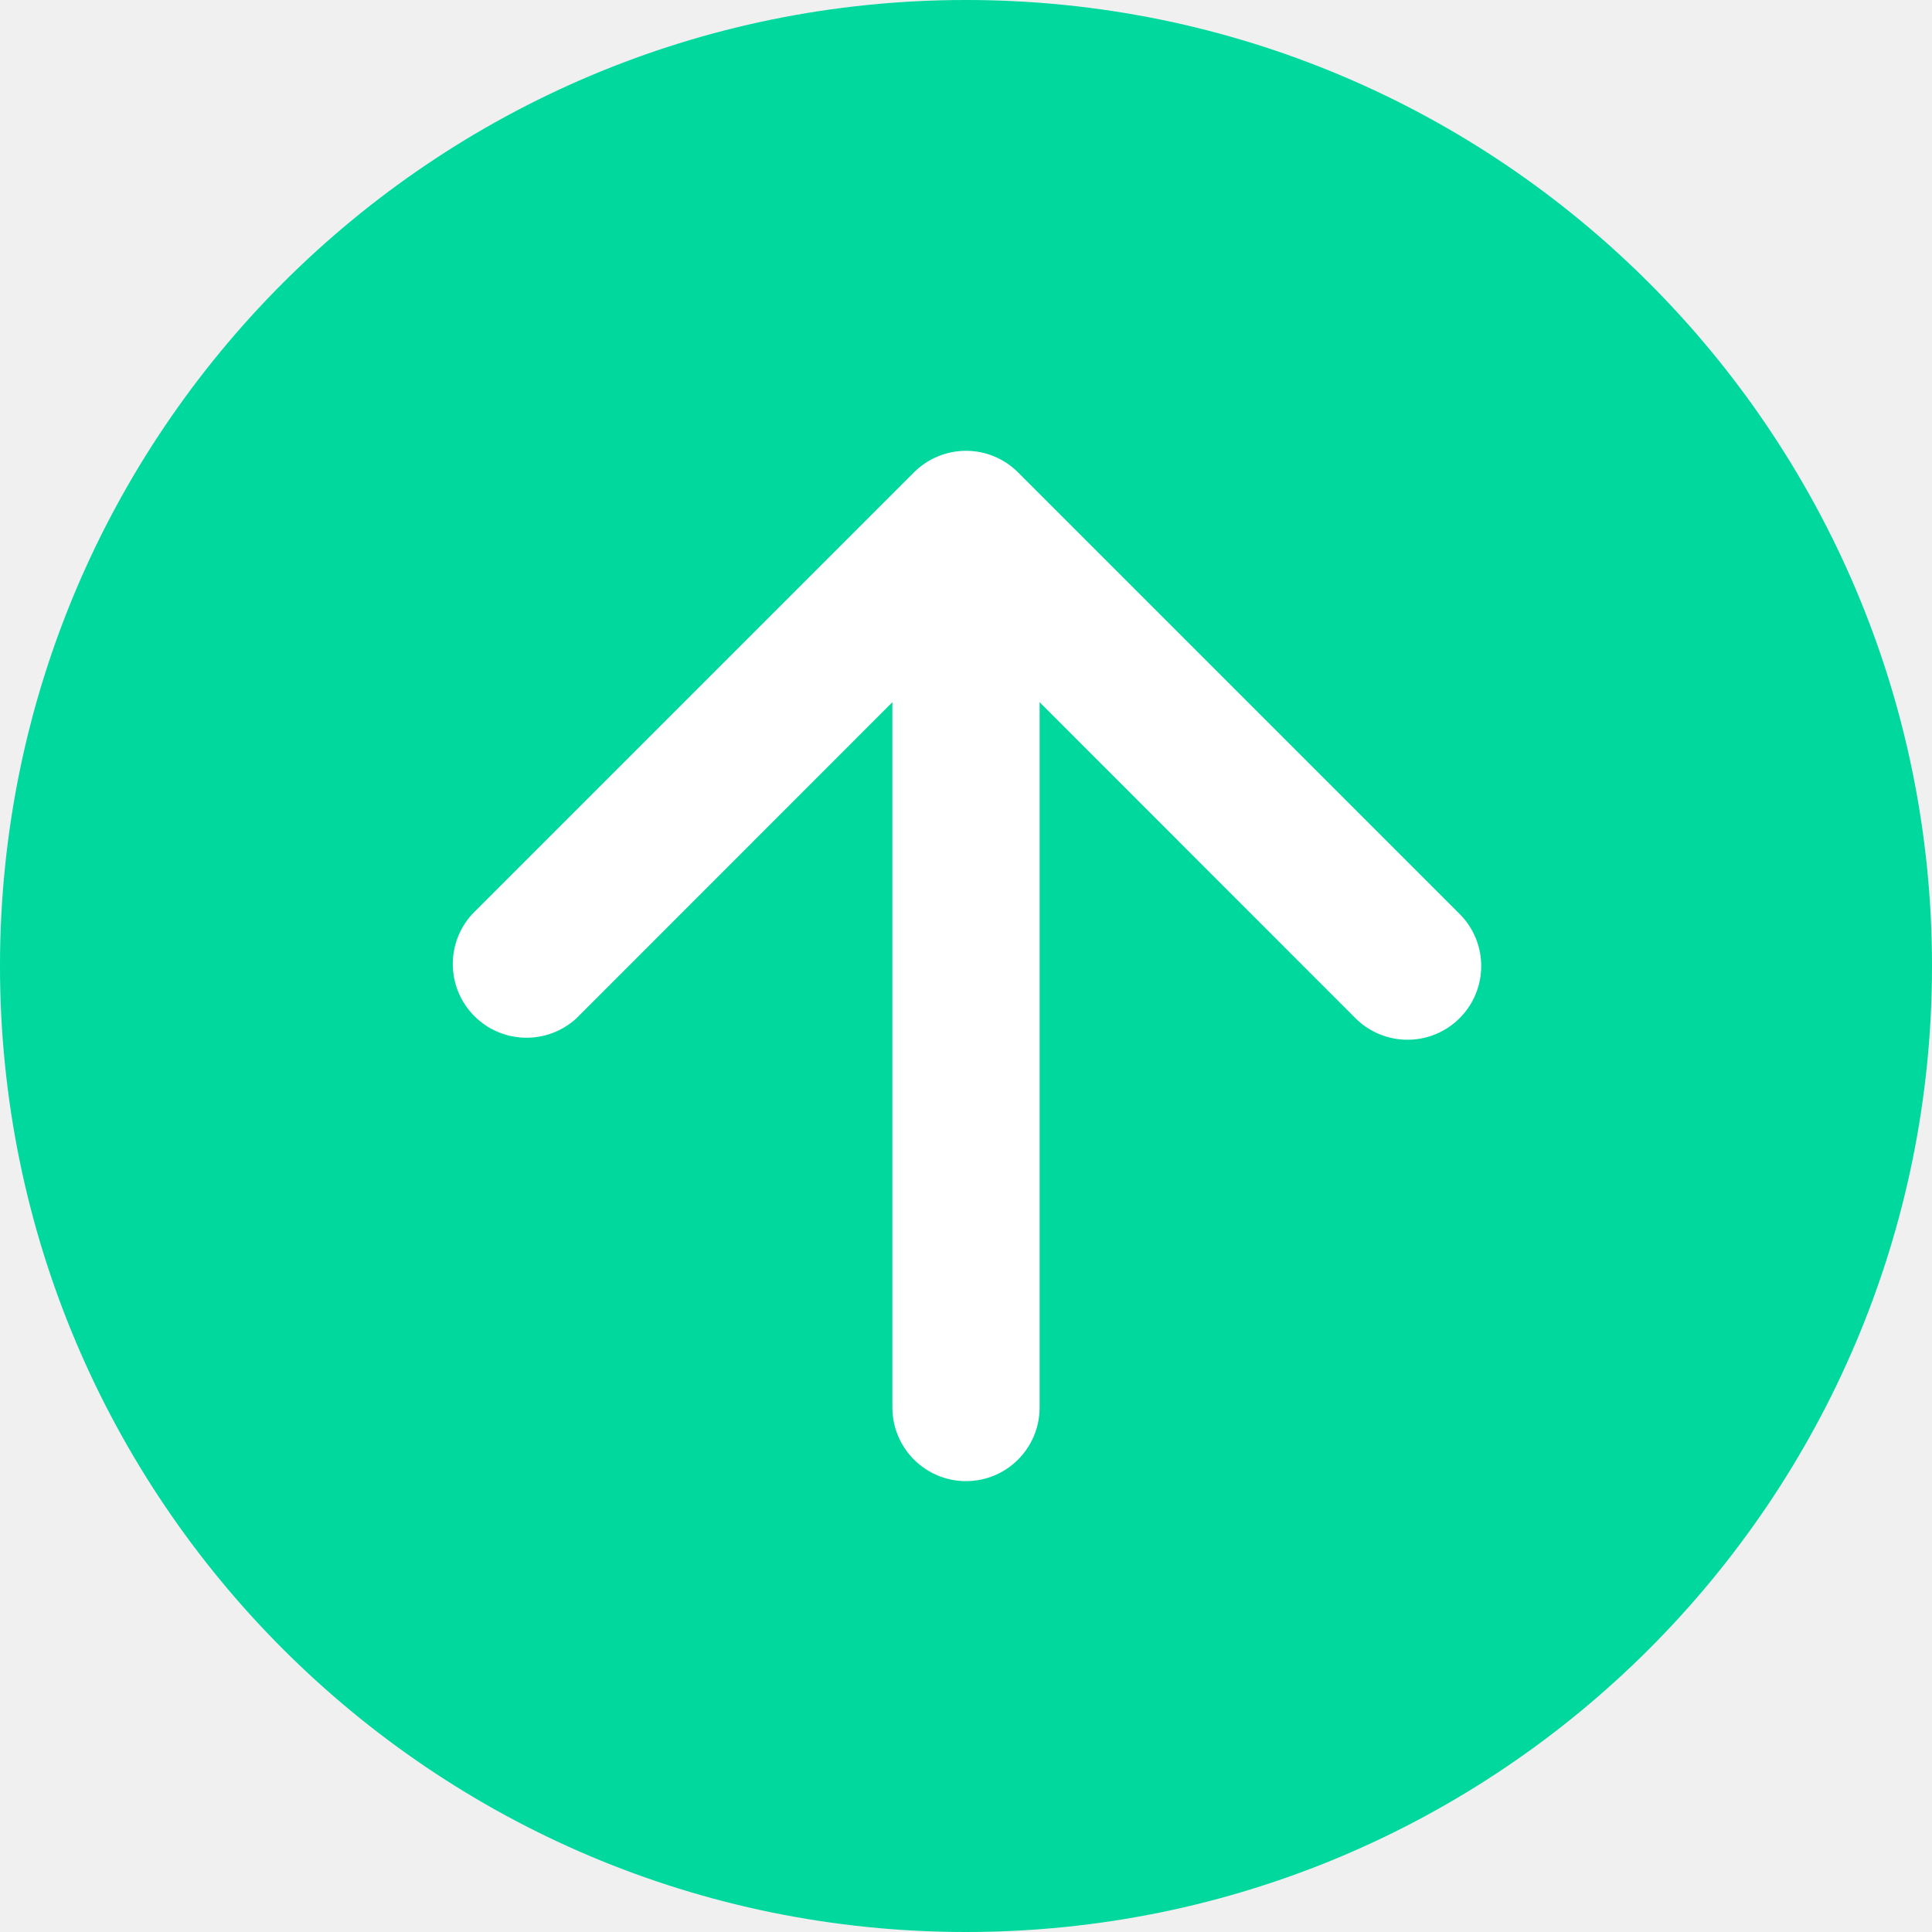
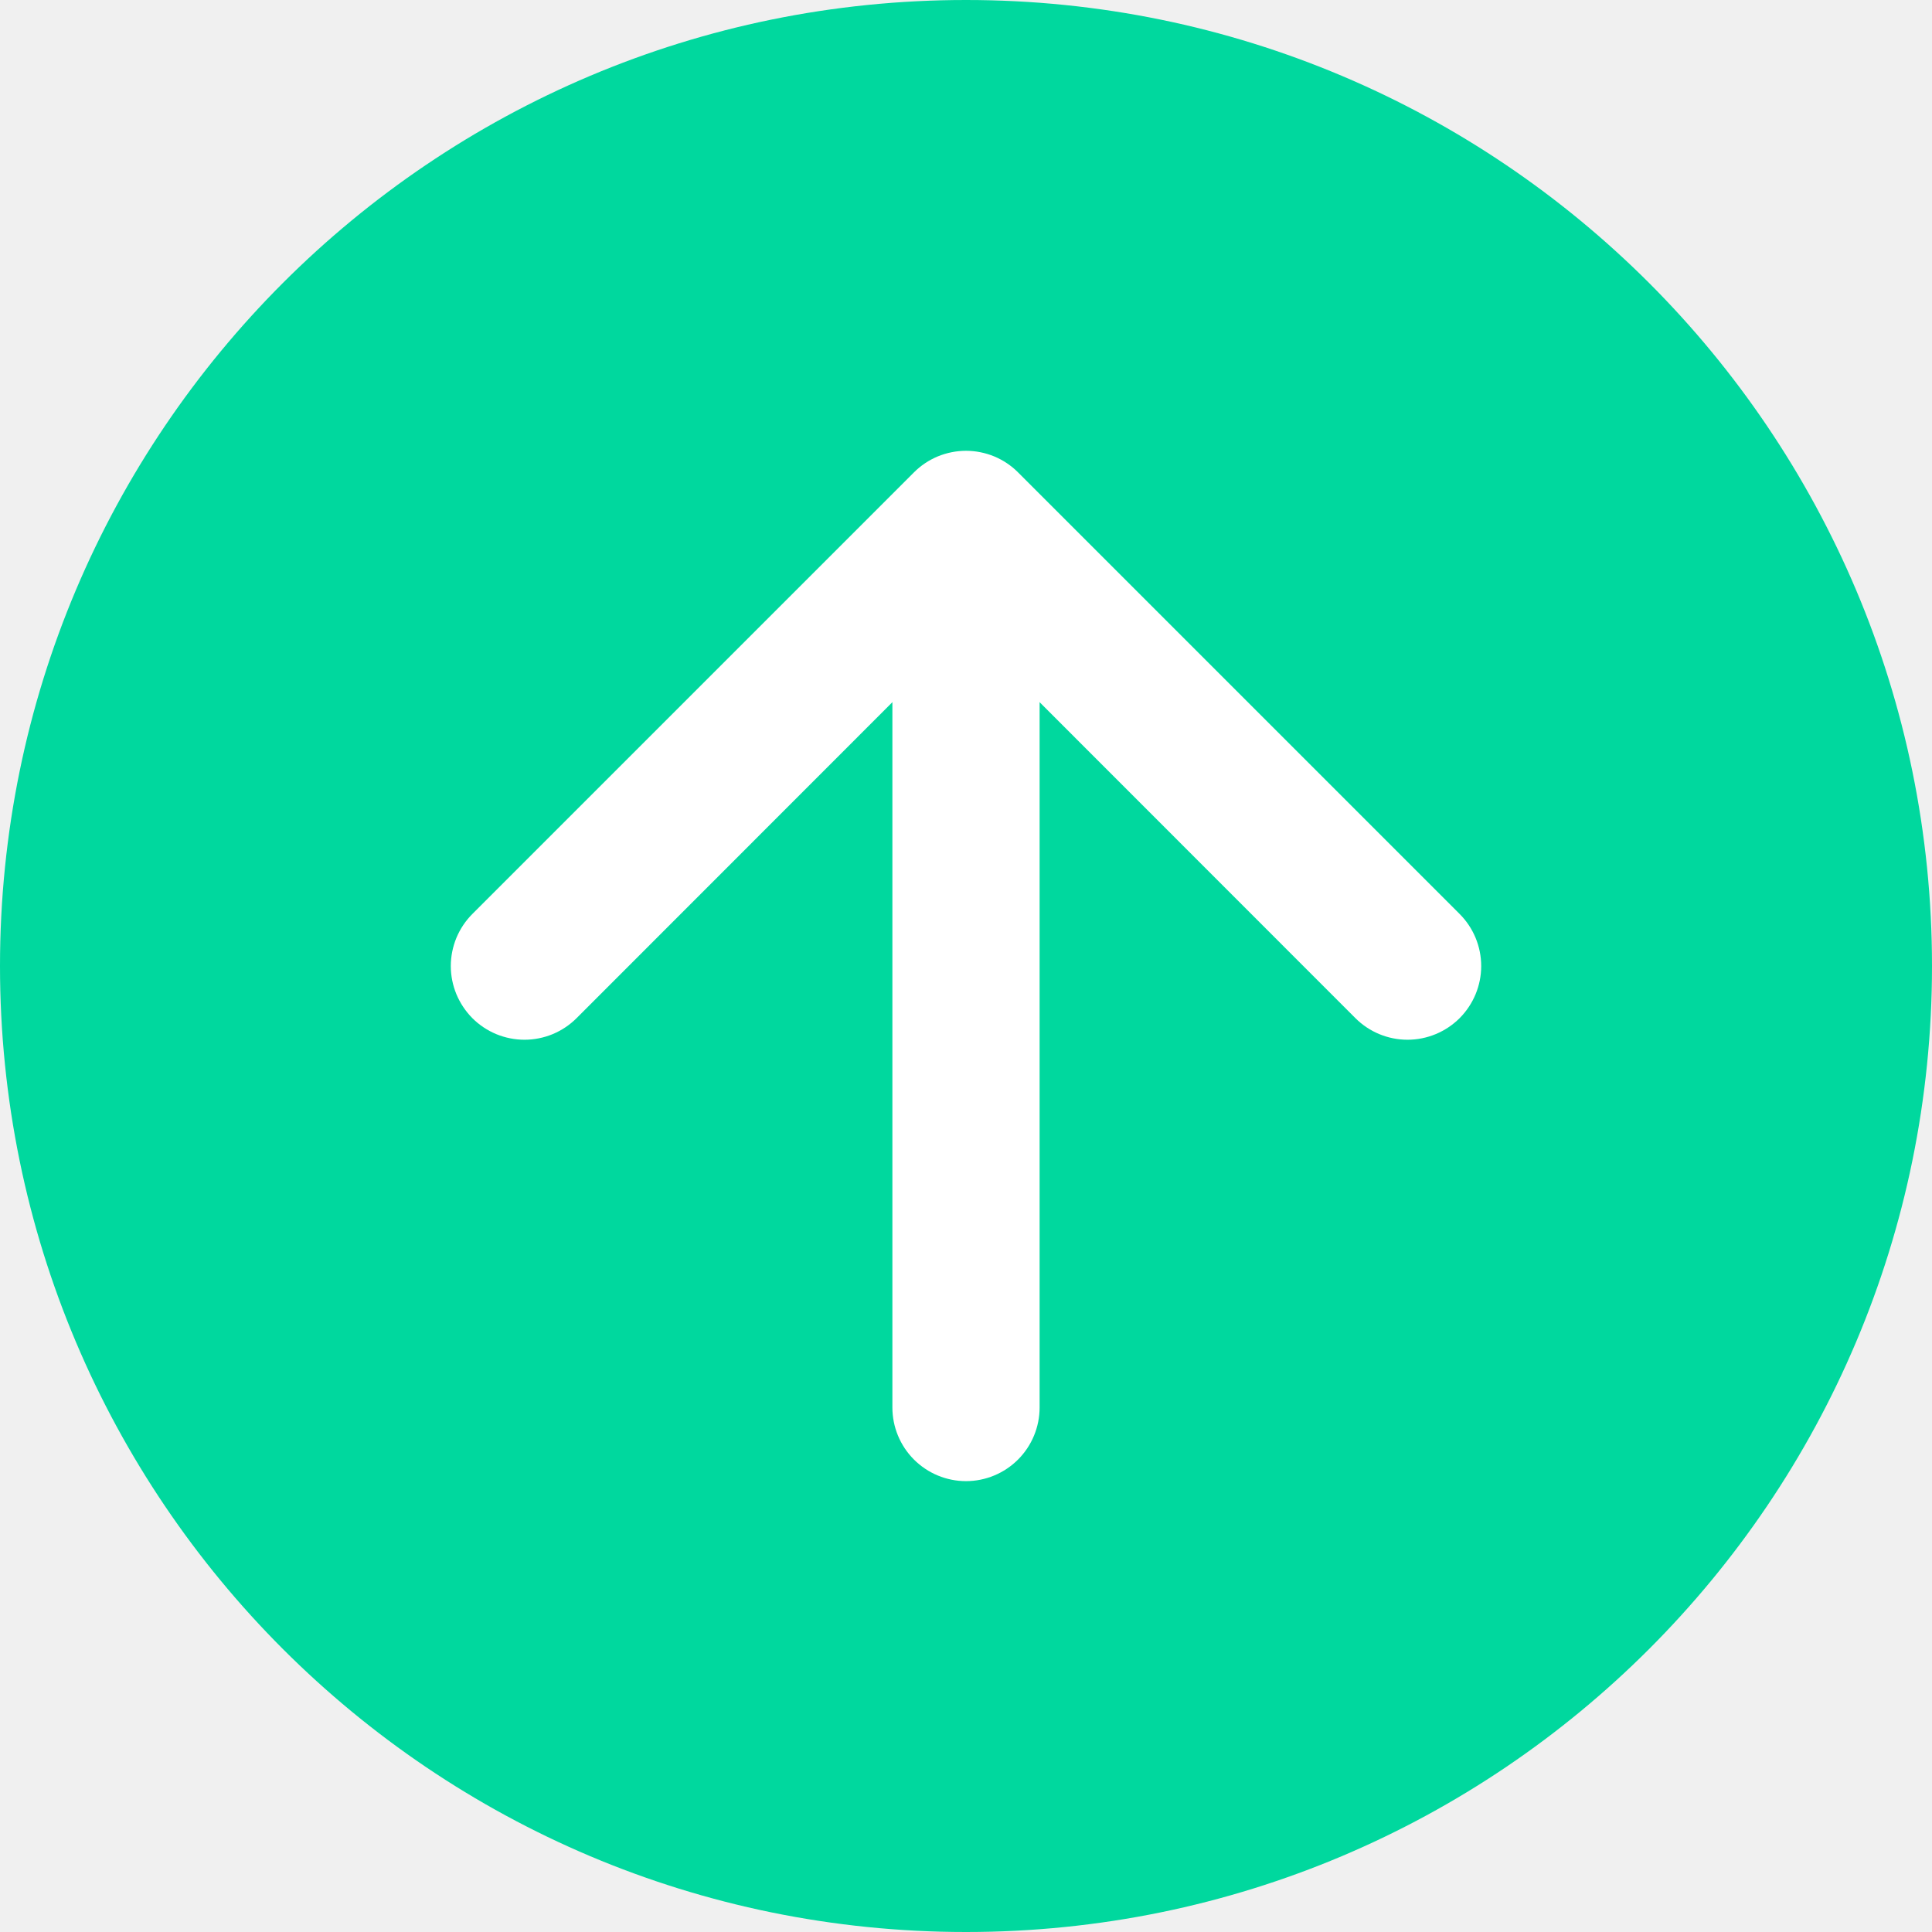
<svg xmlns="http://www.w3.org/2000/svg" width="30" height="30" viewBox="0 0 30 30" fill="none">
  <circle cx="15" cy="15" r="15" fill="#00D89E" />
-   <path fill-rule="evenodd" clip-rule="evenodd" d="M15 9.287a1.142 1.142 0 011.143 1.143v11.426a1.143 1.143 0 11-2.286 0V10.43A1.143 1.143 0 0115 9.287z" fill="#fff" />
-   <path fill-rule="evenodd" clip-rule="evenodd" d="M14.191 7.336a1.142 1.142 0 011.618 0l6.856 6.856a1.144 1.144 0 01-1.618 1.618L15 9.76l-6.047 6.05a1.145 1.145 0 01-1.618-1.618l6.856-6.856z" fill="#fff" />
+   <path fill-rule="evenodd" clip-rule="evenodd" d="M15 9.287C15.303 9.287 15.594 9.408 15.808 9.622C16.022 9.836 16.143 10.127 16.143 10.43V21.856C16.143 22.159 16.022 22.45 15.808 22.664C15.594 22.878 15.303 22.999 15 22.999C14.697 22.999 14.406 22.878 14.192 22.664C13.978 22.45 13.857 22.159 13.857 21.856V10.43C13.857 10.127 13.978 9.836 14.192 9.622C14.406 9.408 14.697 9.287 15 9.287V9.287Z" fill="white" />
+   <path fill-rule="evenodd" clip-rule="evenodd" d="M14.191 7.336C14.297 7.229 14.423 7.145 14.562 7.087C14.701 7.03 14.85 7 15 7C15.15 7 15.299 7.03 15.438 7.087C15.577 7.145 15.703 7.229 15.809 7.336L22.665 14.192C22.879 14.406 23 14.697 23 15.001C23 15.304 22.879 15.595 22.665 15.81C22.45 16.024 22.159 16.145 21.856 16.145C21.552 16.145 21.261 16.024 21.047 15.81L15 9.76L8.953 15.81C8.847 15.916 8.721 16 8.582 16.058C8.443 16.115 8.294 16.145 8.144 16.145C7.994 16.145 7.845 16.115 7.706 16.058C7.567 16 7.441 15.916 7.335 15.81C7.229 15.703 7.145 15.577 7.087 15.438C7.03 15.3 7 15.151 7 15.001C7 14.85 7.03 14.702 7.087 14.563C7.145 14.424 7.229 14.298 7.335 14.192L14.191 7.336V7.336Z" fill="white" />
</svg>
